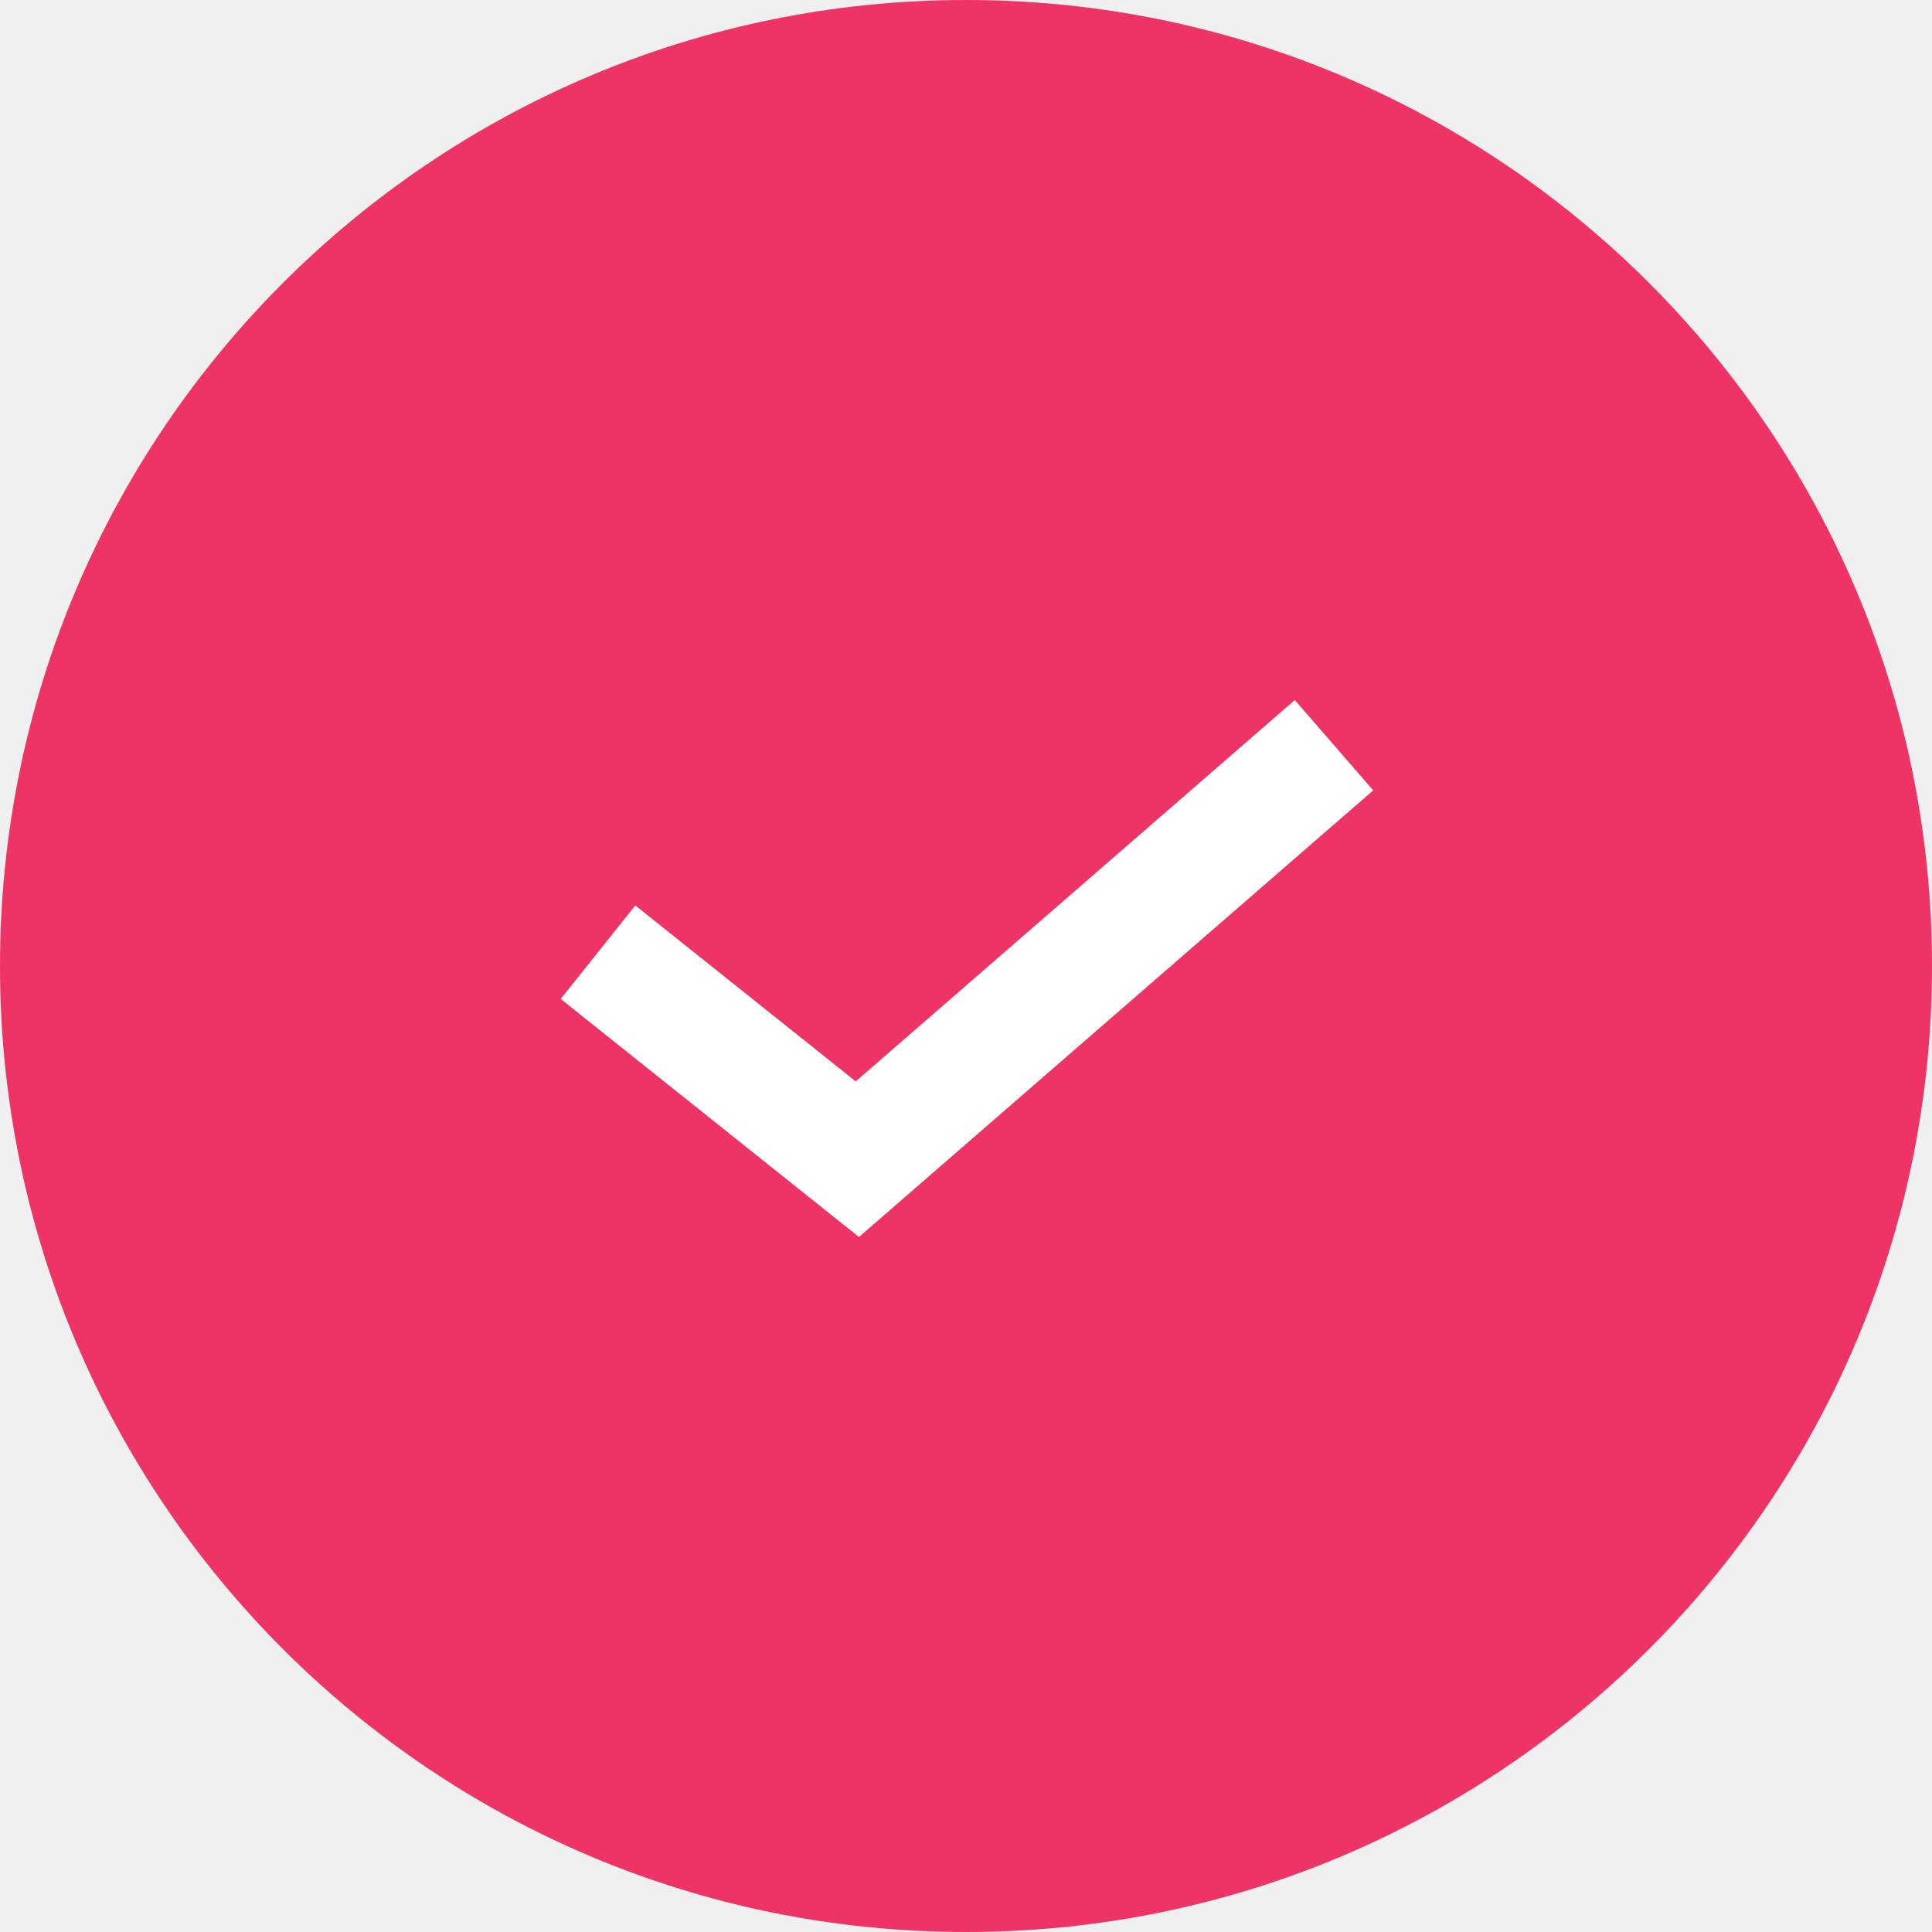
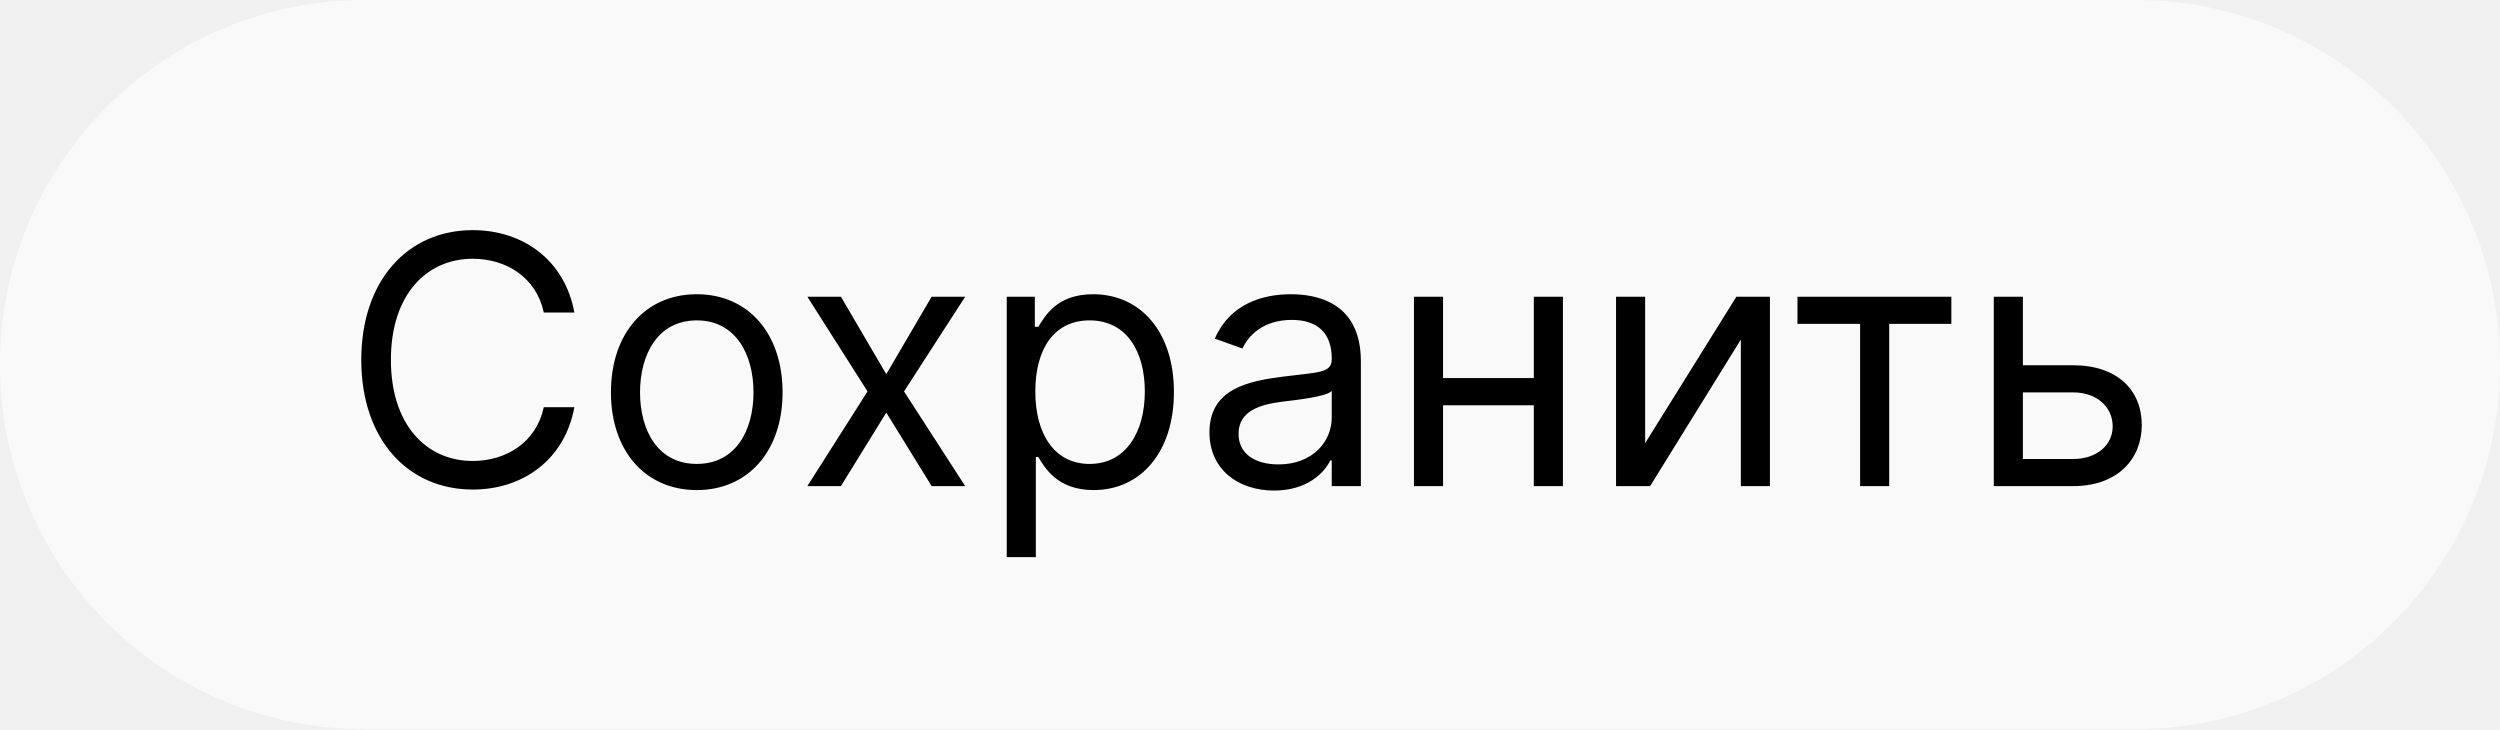
- <svg xmlns="http://www.w3.org/2000/svg" width="21" height="21" viewBox="0 0 21 21" fill="none">
-   <rect width="21" height="21" rx="10.5" fill="#EE3465" />
-   <path d="M6.5 10.35L9.319 12.6L14.5 8.1" stroke="white" stroke-width="1.3" />
+ <svg xmlns="http://www.w3.org/2000/svg" width="72" height="21" viewBox="0 0 72 21" fill="none">
+   <rect width="72" height="21" rx="10.5" fill="#F9F9F9" />
+   <path d="M16.541 9C16.272 7.509 15.079 6.628 13.615 6.628C11.755 6.628 10.405 8.062 10.405 10.364C10.405 12.665 11.755 14.099 13.615 14.099C15.079 14.099 16.272 13.219 16.541 11.727H15.661C15.448 12.736 14.581 13.276 13.615 13.276C12.294 13.276 11.258 12.253 11.258 10.364C11.258 8.474 12.294 7.452 13.615 7.452C14.581 7.452 15.448 7.991 15.661 9H16.541ZM20.067 14.114C21.544 14.114 22.538 12.992 22.538 11.301C22.538 9.597 21.544 8.474 20.067 8.474C18.59 8.474 17.595 9.597 17.595 11.301C17.595 12.992 18.59 14.114 20.067 14.114ZM20.067 13.361C18.945 13.361 18.433 12.395 18.433 11.301C18.433 10.207 18.945 9.227 20.067 9.227C21.189 9.227 21.701 10.207 21.701 11.301C21.701 12.395 21.189 13.361 20.067 13.361ZM24.218 8.545H23.252L24.985 11.273L23.252 14H24.218L25.525 11.883L26.832 14H27.798L26.036 11.273L27.798 8.545H26.832L25.525 10.776L24.218 8.545ZM28.994 16.046H29.832V13.162H29.903C30.087 13.46 30.442 14.114 31.494 14.114C32.857 14.114 33.809 13.02 33.809 11.287C33.809 9.568 32.857 8.474 31.479 8.474C30.414 8.474 30.087 9.128 29.903 9.412H29.803V8.545H28.994V16.046ZM29.817 11.273C29.817 10.051 30.357 9.227 31.38 9.227C32.445 9.227 32.971 10.122 32.971 11.273C32.971 12.438 32.431 13.361 31.38 13.361C30.371 13.361 29.817 12.508 29.817 11.273ZM36.693 14.128C37.644 14.128 38.141 13.617 38.312 13.261H38.354V14H39.193V10.406C39.193 8.673 37.871 8.474 37.175 8.474C36.352 8.474 35.414 8.759 34.988 9.753L35.783 10.037C35.968 9.639 36.405 9.213 37.204 9.213C37.974 9.213 38.354 9.621 38.354 10.321V10.349C38.354 10.754 37.943 10.719 36.948 10.847C35.936 10.978 34.832 11.202 34.832 12.452C34.832 13.517 35.656 14.128 36.693 14.128ZM36.82 13.375C36.153 13.375 35.67 13.077 35.67 12.494C35.67 11.855 36.252 11.656 36.906 11.571C37.261 11.528 38.212 11.429 38.354 11.258V12.026C38.354 12.707 37.815 13.375 36.82 13.375ZM41.56 8.545H40.722V14H41.56V11.671H44.174V14H45.012V8.545H44.174V10.889H41.56V8.545ZM47.38 12.764V8.545H46.542V14H47.523L50.136 9.781V14H50.974V8.545H50.008L47.38 12.764ZM51.767 9.327H53.571V14H54.409V9.327H56.199V8.545H51.767V9.327ZM58.259 10.52V8.545H57.421V14H59.708C60.987 14 61.683 13.219 61.683 12.239C61.683 11.244 60.987 10.52 59.708 10.52H58.259ZM58.259 11.301H59.708C60.372 11.301 60.845 11.706 60.845 12.281C60.845 12.832 60.372 13.219 59.708 13.219H58.259V11.301Z" fill="black" />
</svg>
